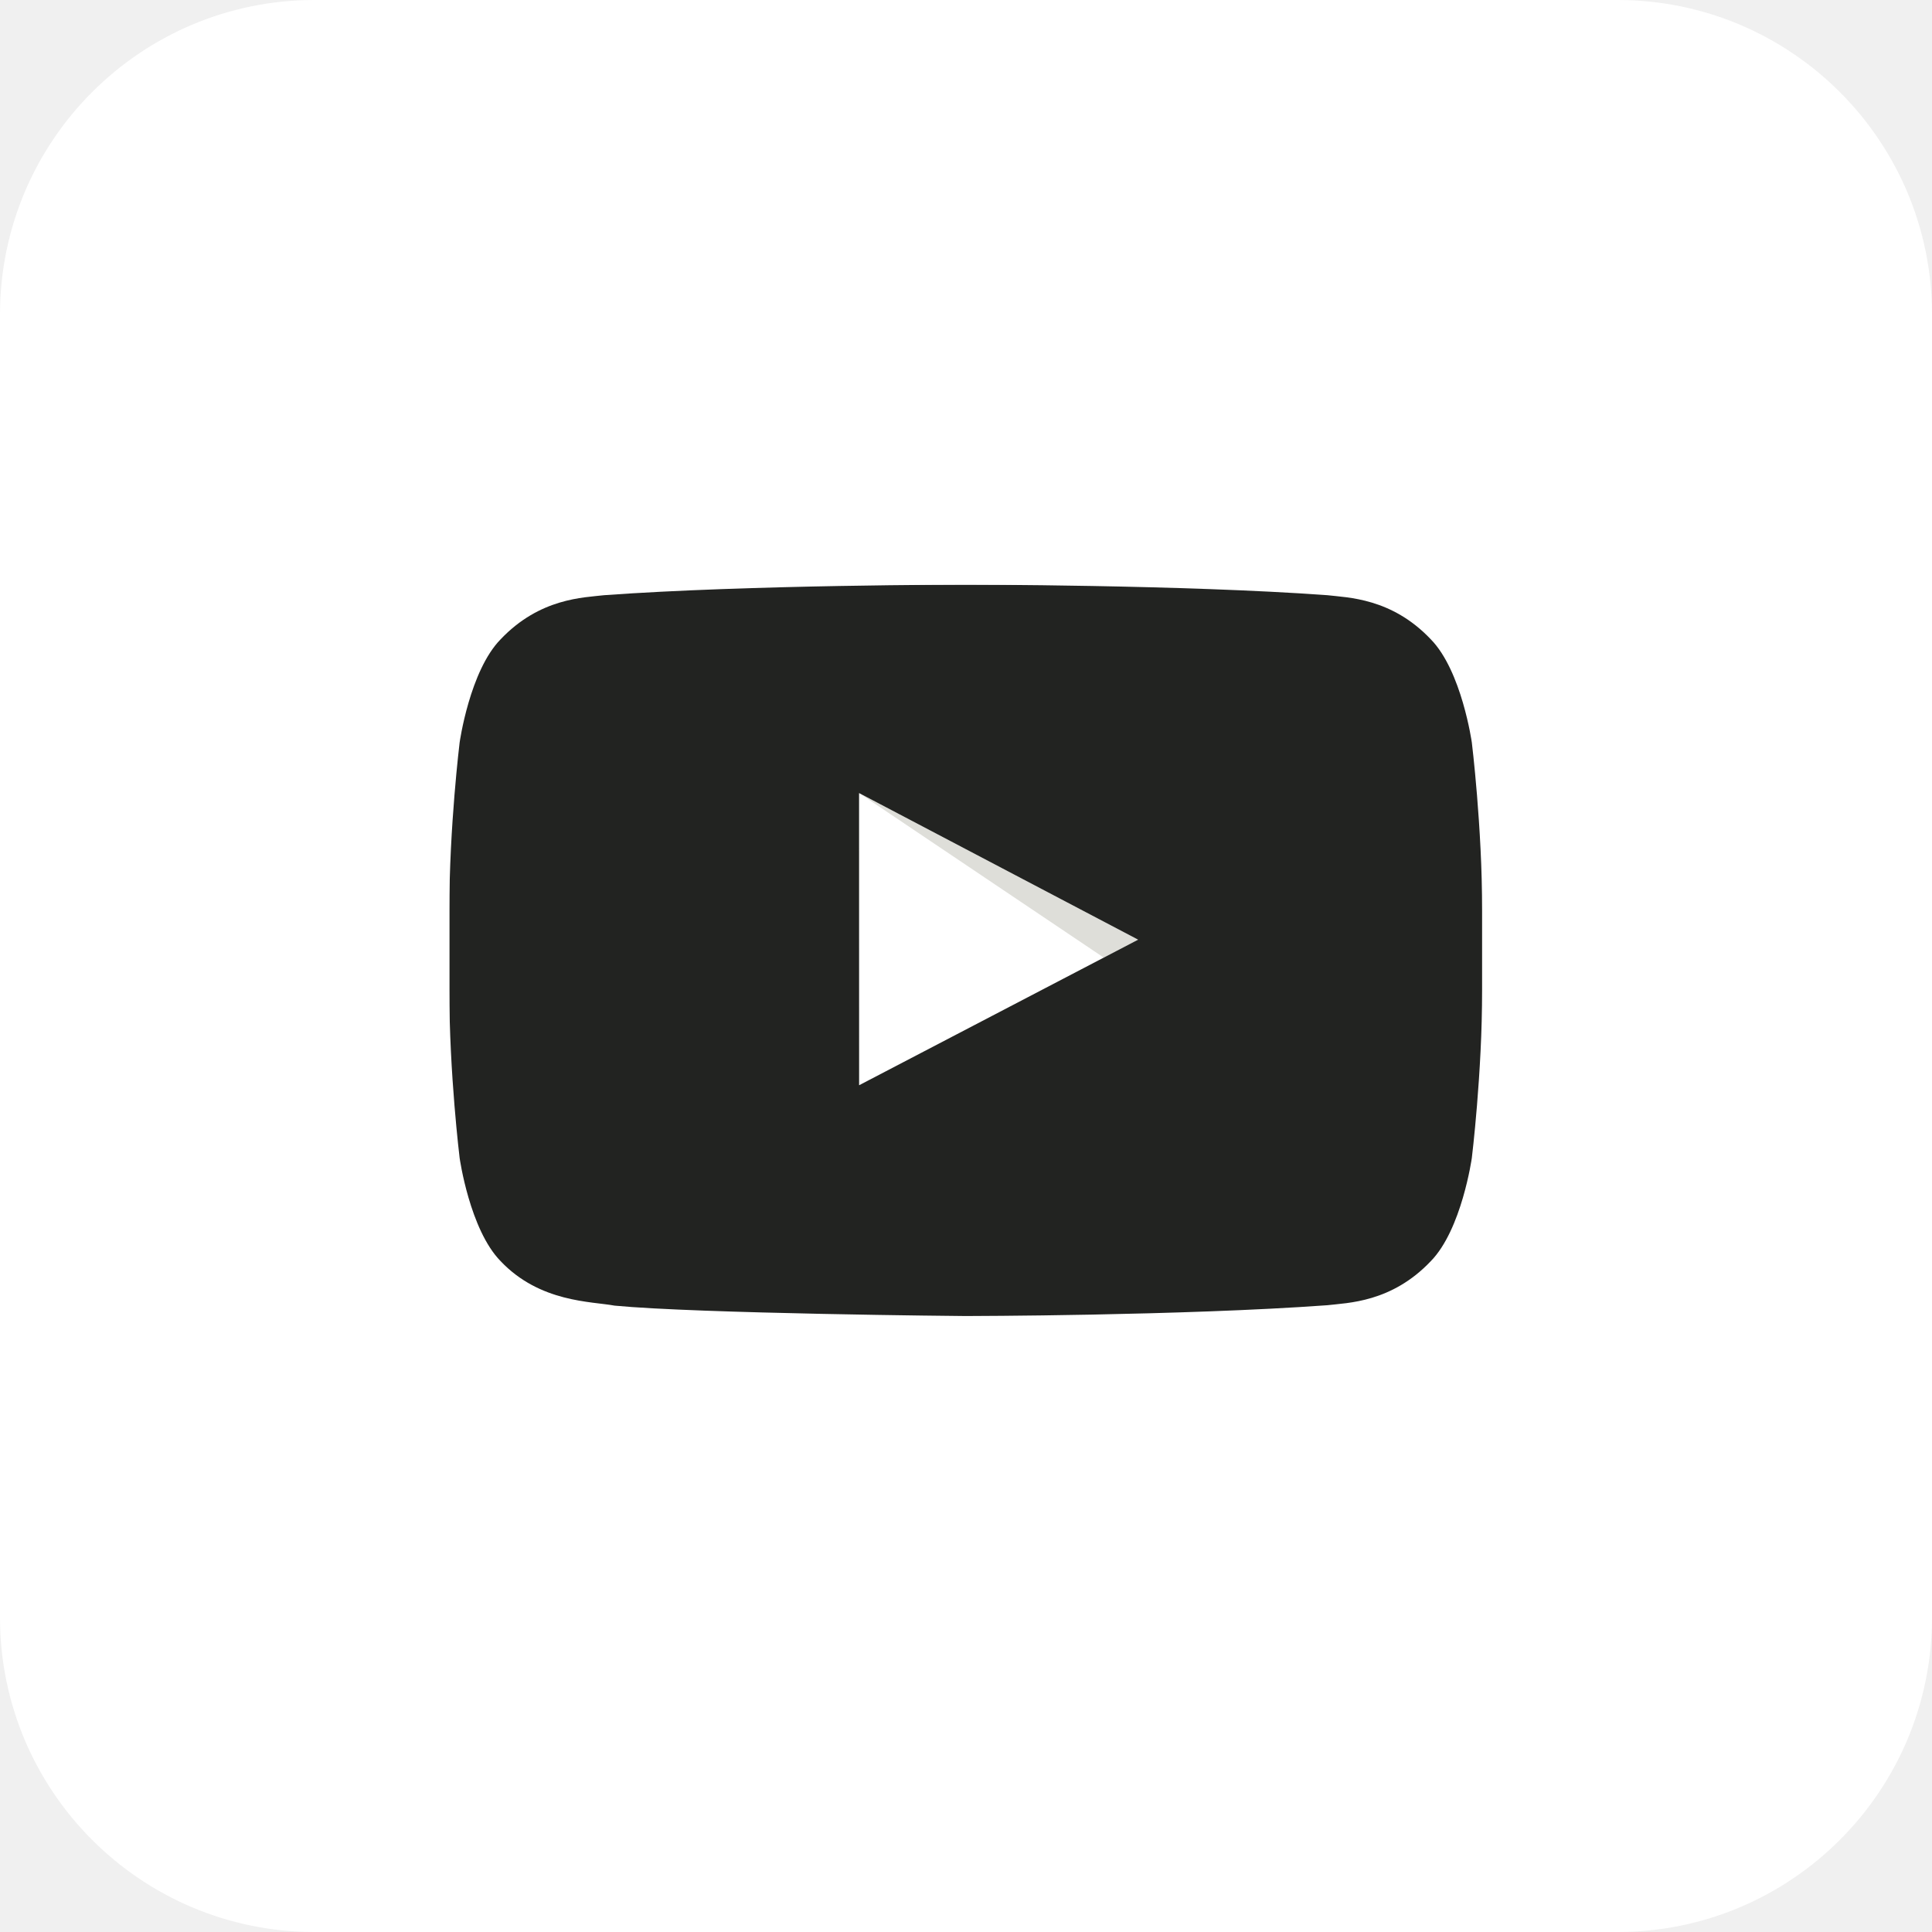
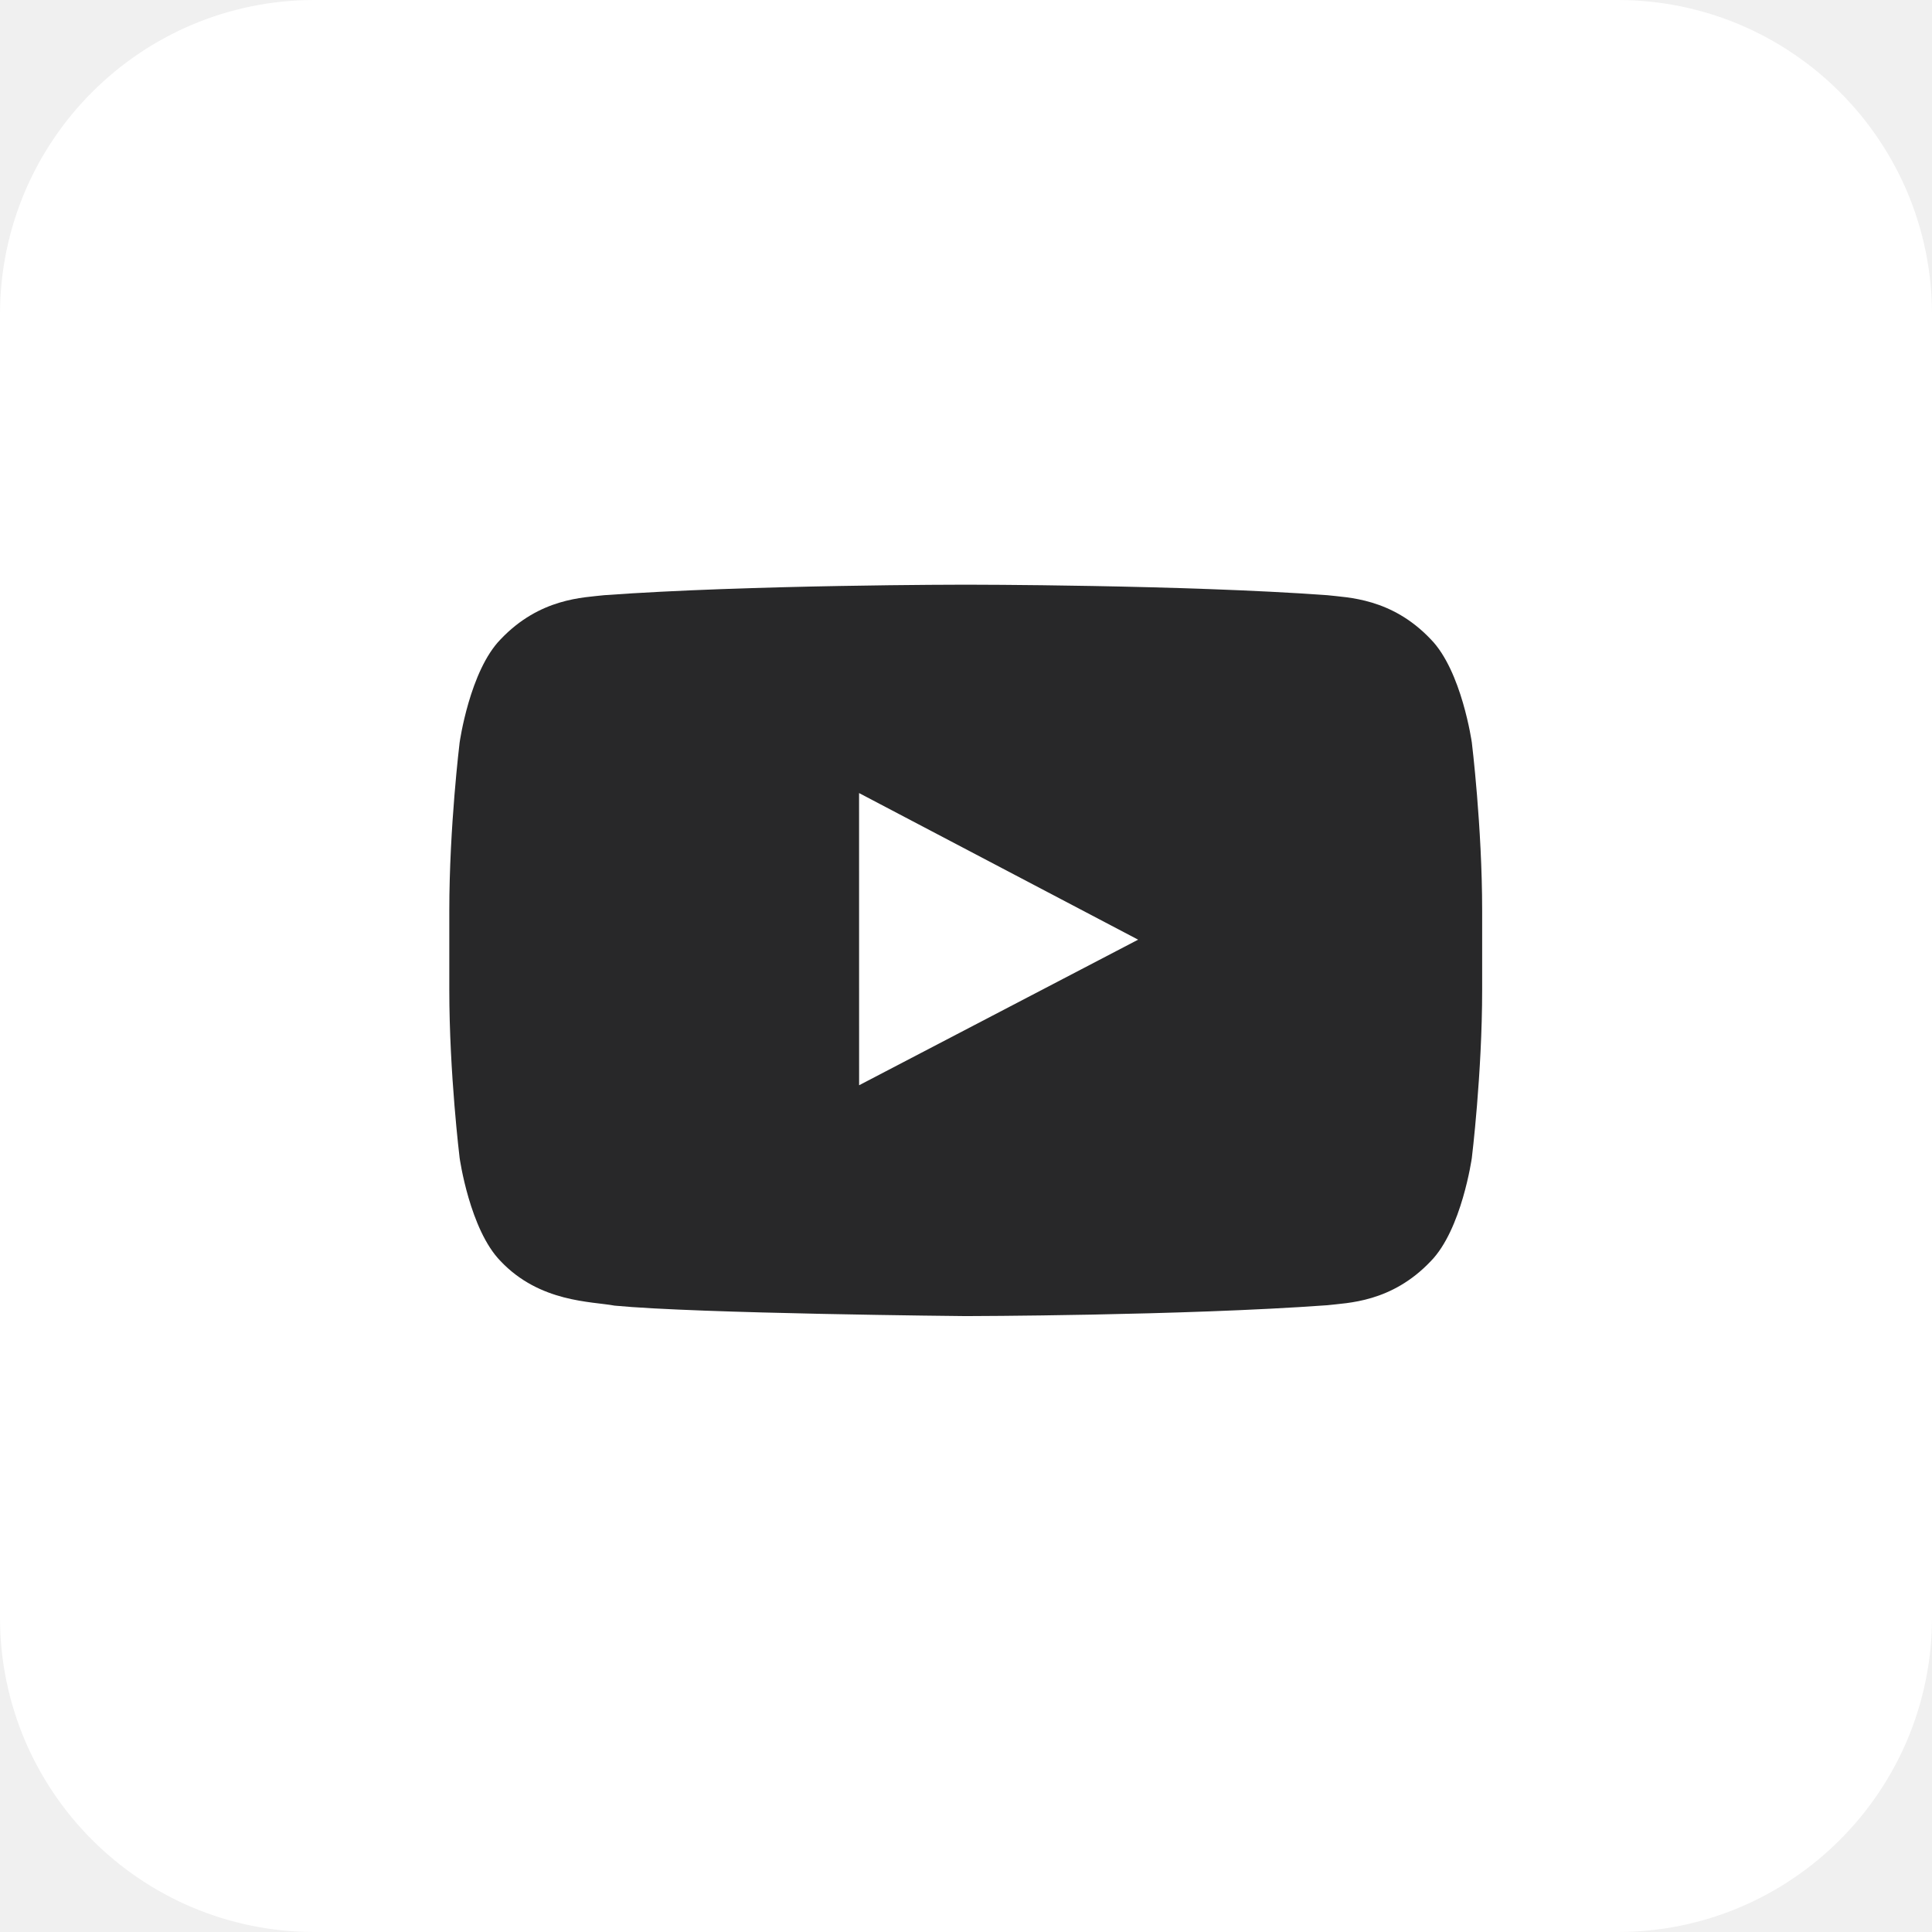
- <svg xmlns="http://www.w3.org/2000/svg" xmlns:xlink="http://www.w3.org/1999/xlink" width="43px" height="43px" viewBox="0 0 43 43" version="1.1">
-   <defs>
-     <polygon id="path-1" points="0.001 16.29 0.001 0.013 22.988 0.013 22.988 16.29" />
-   </defs>
+ <svg xmlns="http://www.w3.org/2000/svg" width="43px" height="43px" viewBox="0 0 43 43" version="1.1">
  <g id="Page-1" stroke="none" stroke-width="1" fill="none" fill-rule="evenodd">
    <g id="iPad-Pro-Landscape" transform="translate(-727, -521)">
      <g id="youtube" transform="translate(727, 521)">
        <rect id="Rectangle-Copy" fill="#FFFFFF" x="0" y="0" width="43" height="43" rx="7" />
-         <g id="YouTube-icon-dark" transform="translate(10, 13)">
-           <mask id="mask-2" fill="white">
-             <use xlink:href="#path-1" />
-           </mask>
-           <g id="Clip-4" />
-           <polyline id="Fill-1" fill="#FFFFFF" mask="url(#mask-2)" points="8.625 11.5 15.333 8.158 8.625 4.792 8.625 11.5" />
-           <polyline id="Fill-2" fill="#DEDED9" mask="url(#mask-2)" points="14.376 9.583 14.375 9.582 15.333 8.625 14.376 9.583" />
-           <g id="Group-6" mask="url(#mask-2)">
-             <polyline id="Fill-3" fill="#DEDED9" points="14.566 8.313 9.12 4.651 15.331 7.914 14.566 8.313" />
-             <path d="M9.121,11.154 L9.12,4.651 L15.331,7.914 L9.121,11.154 Z M22.758,3.525 C22.758,3.525 22.533,1.93 21.844,1.228 C20.97,0.306 19.99,0.301 19.541,0.247 C16.324,0.013 11.499,0.013 11.499,0.013 L11.489,0.013 C11.489,0.013 6.664,0.013 3.447,0.247 C2.997,0.301 2.018,0.306 1.143,1.228 C0.454,1.93 0.23,3.525 0.23,3.525 C0.23,3.525 0,5.398 0,7.271 L0,9.027 C0,10.9 0.23,12.773 0.23,12.773 C0.23,12.773 0.454,14.368 1.143,15.07 C2.018,15.992 3.167,15.963 3.678,16.059 C5.517,16.237 11.494,16.292 11.494,16.292 C11.494,16.292 16.324,16.284 19.541,16.05 C19.99,15.996 20.97,15.992 21.844,15.07 C22.533,14.368 22.758,12.773 22.758,12.773 C22.758,12.773 22.988,10.9 22.988,9.027 L22.988,7.271 C22.988,5.398 22.758,3.525 22.758,3.525 L22.758,3.525 Z" id="Fill-5" fill="#222321" />
+         <g id="icon" transform="translate(10, 13)">
+           <g id="YouTube-icon-dark">
+             <path d="M22.758,3.525 C22.758,3.525 22.533,1.93 21.844,1.228 C20.97,0.306 19.99,0.301 19.541,0.247 C16.324,0.013 11.499,0.013 11.499,0.013 L11.489,0.013 C11.489,0.013 6.664,0.013 3.447,0.247 C2.997,0.301 2.018,0.306 1.143,1.228 C0.454,1.93 0.23,3.525 0.23,3.525 C0.23,3.525 0,5.398 0,7.271 L0,9.027 C0,10.9 0.23,12.773 0.23,12.773 C0.23,12.773 0.454,14.368 1.143,15.07 C2.018,15.992 3.167,15.963 3.678,16.059 C5.517,16.237 11.494,16.292 11.494,16.292 C11.494,16.292 16.324,16.284 19.541,16.05 C19.99,15.996 20.97,15.992 21.844,15.07 C22.533,14.368 22.758,12.773 22.758,12.773 C22.758,12.773 22.988,10.9 22.988,9.027 L22.988,7.271 C22.988,5.398 22.758,3.525 22.758,3.525 L22.758,3.525 Z" id="Path" fill="#282829" />
+             <polygon id="Fill-5" fill="#FFFFFF" points="9.121 11.154 9.12 4.651 15.331 7.914" />
          </g>
        </g>
      </g>
    </g>
  </g>
</svg>
